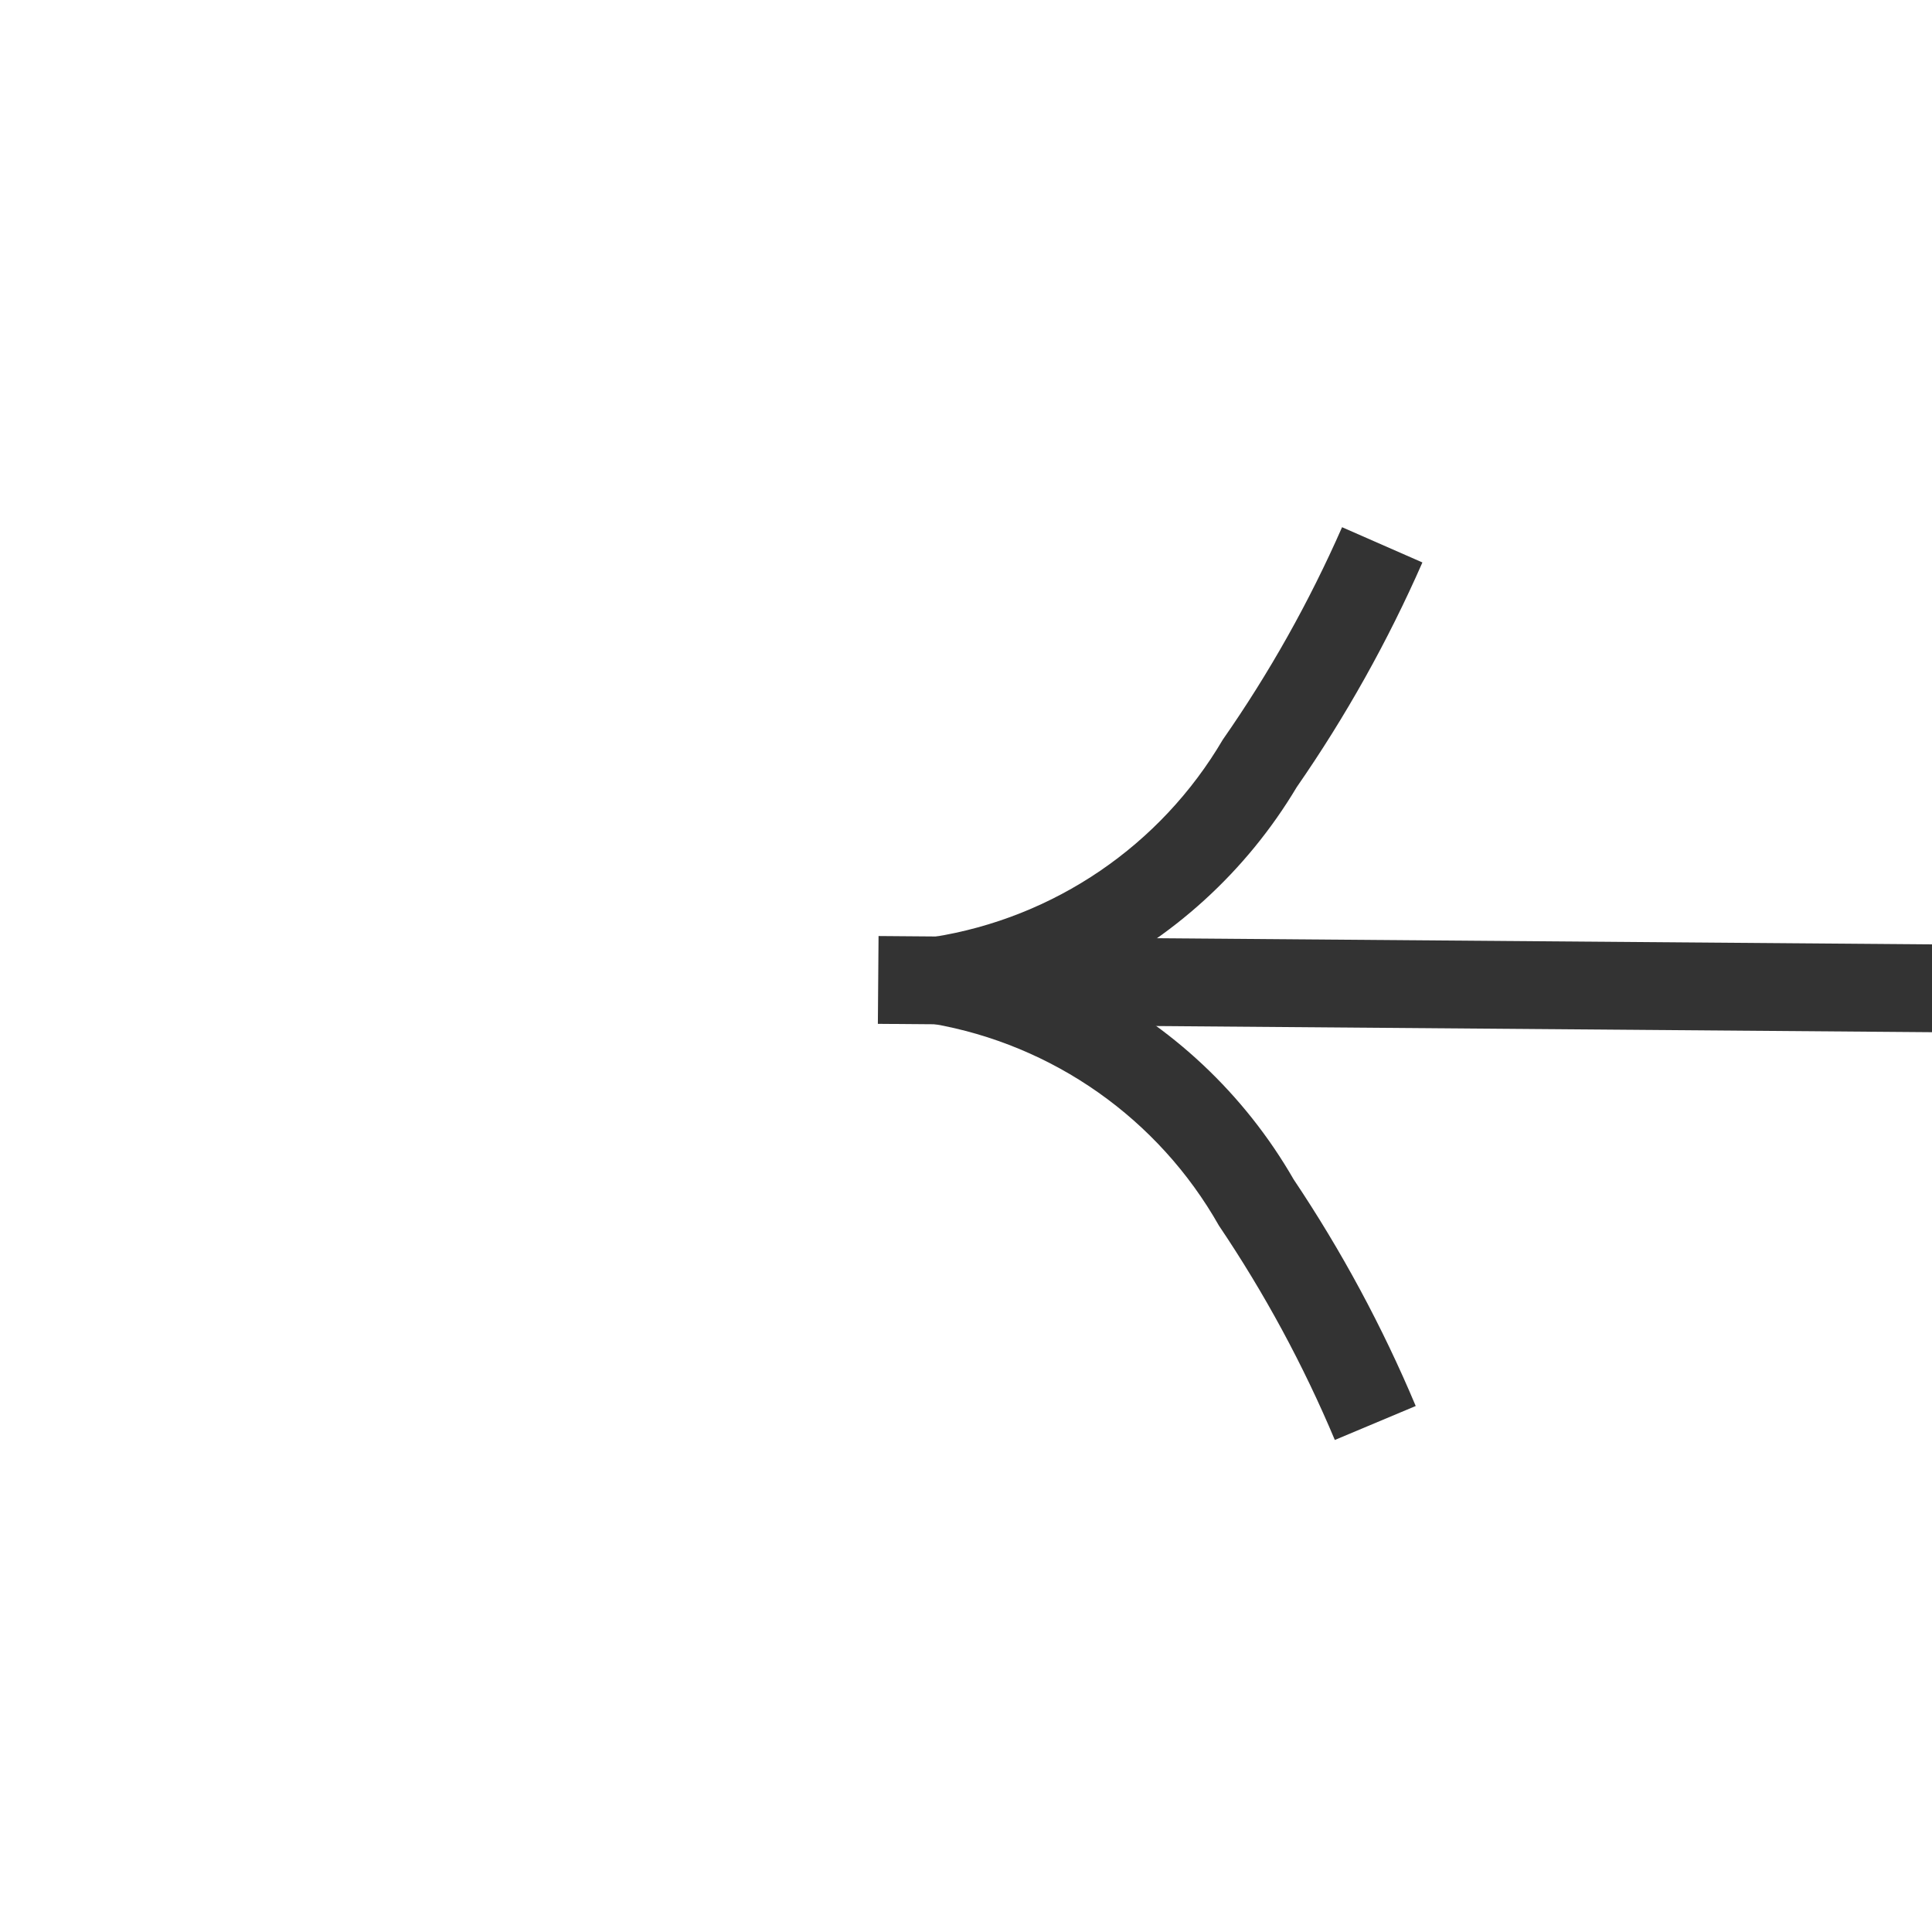
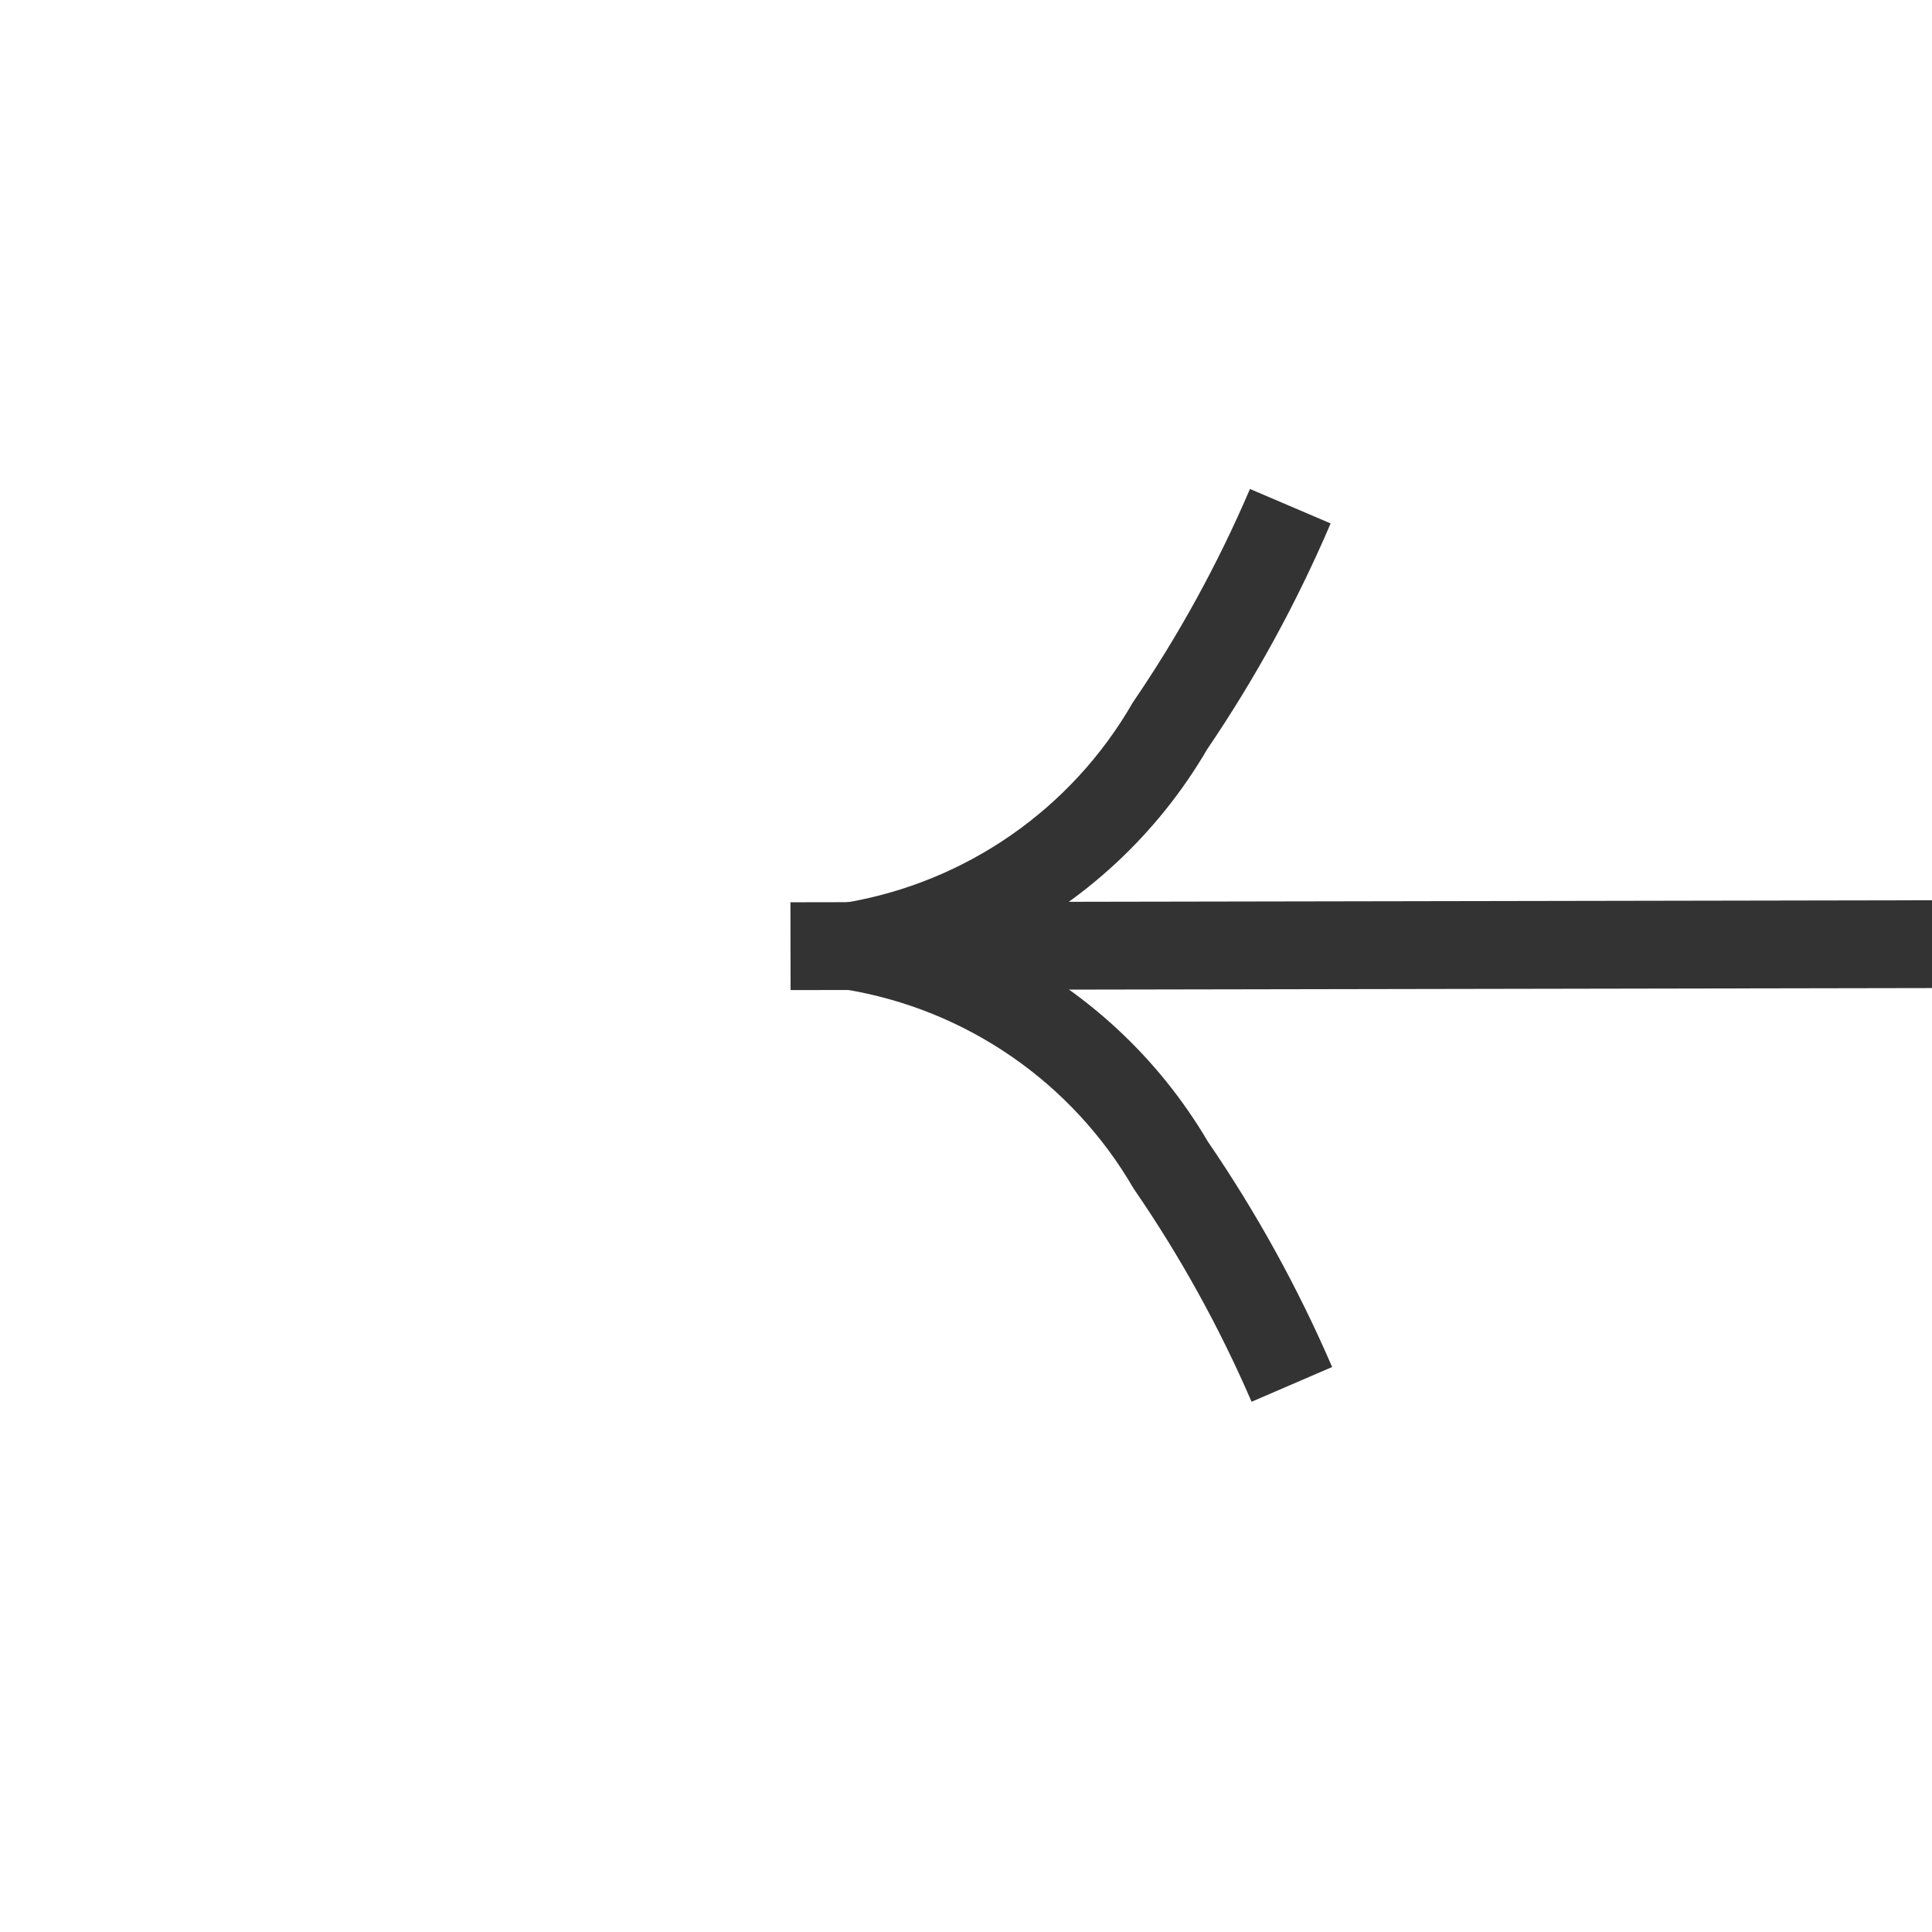
- <svg xmlns="http://www.w3.org/2000/svg" version="1.1" width="22px" height="22px" preserveAspectRatio="xMinYMid meet" viewBox="10 413  22 20">
-   <g transform="matrix(0.01745241 -0.9998477 0.9998477 0.01745241 -402.3021 436.6144 )">
-     <path d="M 16.697 428.159  A 15.24 15.24 0 0 0 19.267 426.748 A 5.67 5.67 0 0 0 21.5 424.333 A 5.67 5.67 0 0 0 23.733 426.748 A 15.24 15.24 0 0 0 26.303 428.159 L 26.697 427.241  A 14.24 14.24 0 0 1 24.267 425.902 A 4.67 4.67 0 0 1 21.993 422.618 A 0.5 0.5 0 0 0 21.5 422.2 A 0.5 0.5 0 0 0 21.007 422.618 A 4.67 4.67 0 0 1 18.733 425.902 A 14.24 14.24 0 0 1 16.303 427.241 L 16.697 428.159  Z " fill-rule="nonzero" fill="#333333" stroke="none" transform="matrix(0.9999547 -0.009523378 0.009523378 0.9999547 -4.69405 0.2271094 )" />
-     <path d="M 21.5 422  L 21.5 564  " stroke-width="1" stroke="#333333" fill="none" transform="matrix(0.9999547 -0.009523378 0.009523378 0.9999547 -4.69405 0.2271094 )" />
+ <svg xmlns="http://www.w3.org/2000/svg" version="1.1" width="22px" height="22px" preserveAspectRatio="xMinYMid meet" viewBox="12 305  22 20">
+   <g transform="matrix(-0.01745241 -0.9998477 0.9998477 -0.01745241 -291.5506 343.494 )">
+     <path d="M 17.697 319.159  A 15.24 15.24 0 0 0 20.267 317.748 A 5.67 5.67 0 0 0 22.5 315.333 A 5.67 5.67 0 0 0 24.733 317.748 A 15.24 15.24 0 0 0 27.303 319.159 L 27.697 318.241  A 14.24 14.24 0 0 1 25.267 316.902 A 4.67 4.67 0 0 1 22.993 313.618 A 0.5 0.5 0 0 0 22.5 313.2 A 0.5 0.5 0 0 0 22.007 313.618 A 4.67 4.67 0 0 1 19.733 316.902 A 14.24 14.24 0 0 1 17.303 318.241 L 17.697 319.159  Z " fill-rule="nonzero" fill="#333333" stroke="none" transform="matrix(0.999877 0.01568083 -0.01568083 0.999877 5.671386 -0.3083716 )" />
+     <path d="M 22.5 313  L 22.5 410  " stroke-width="1" stroke="#333333" fill="none" transform="matrix(0.999877 0.01568083 -0.01568083 0.999877 5.671386 -0.3083716 )" />
  </g>
</svg>
